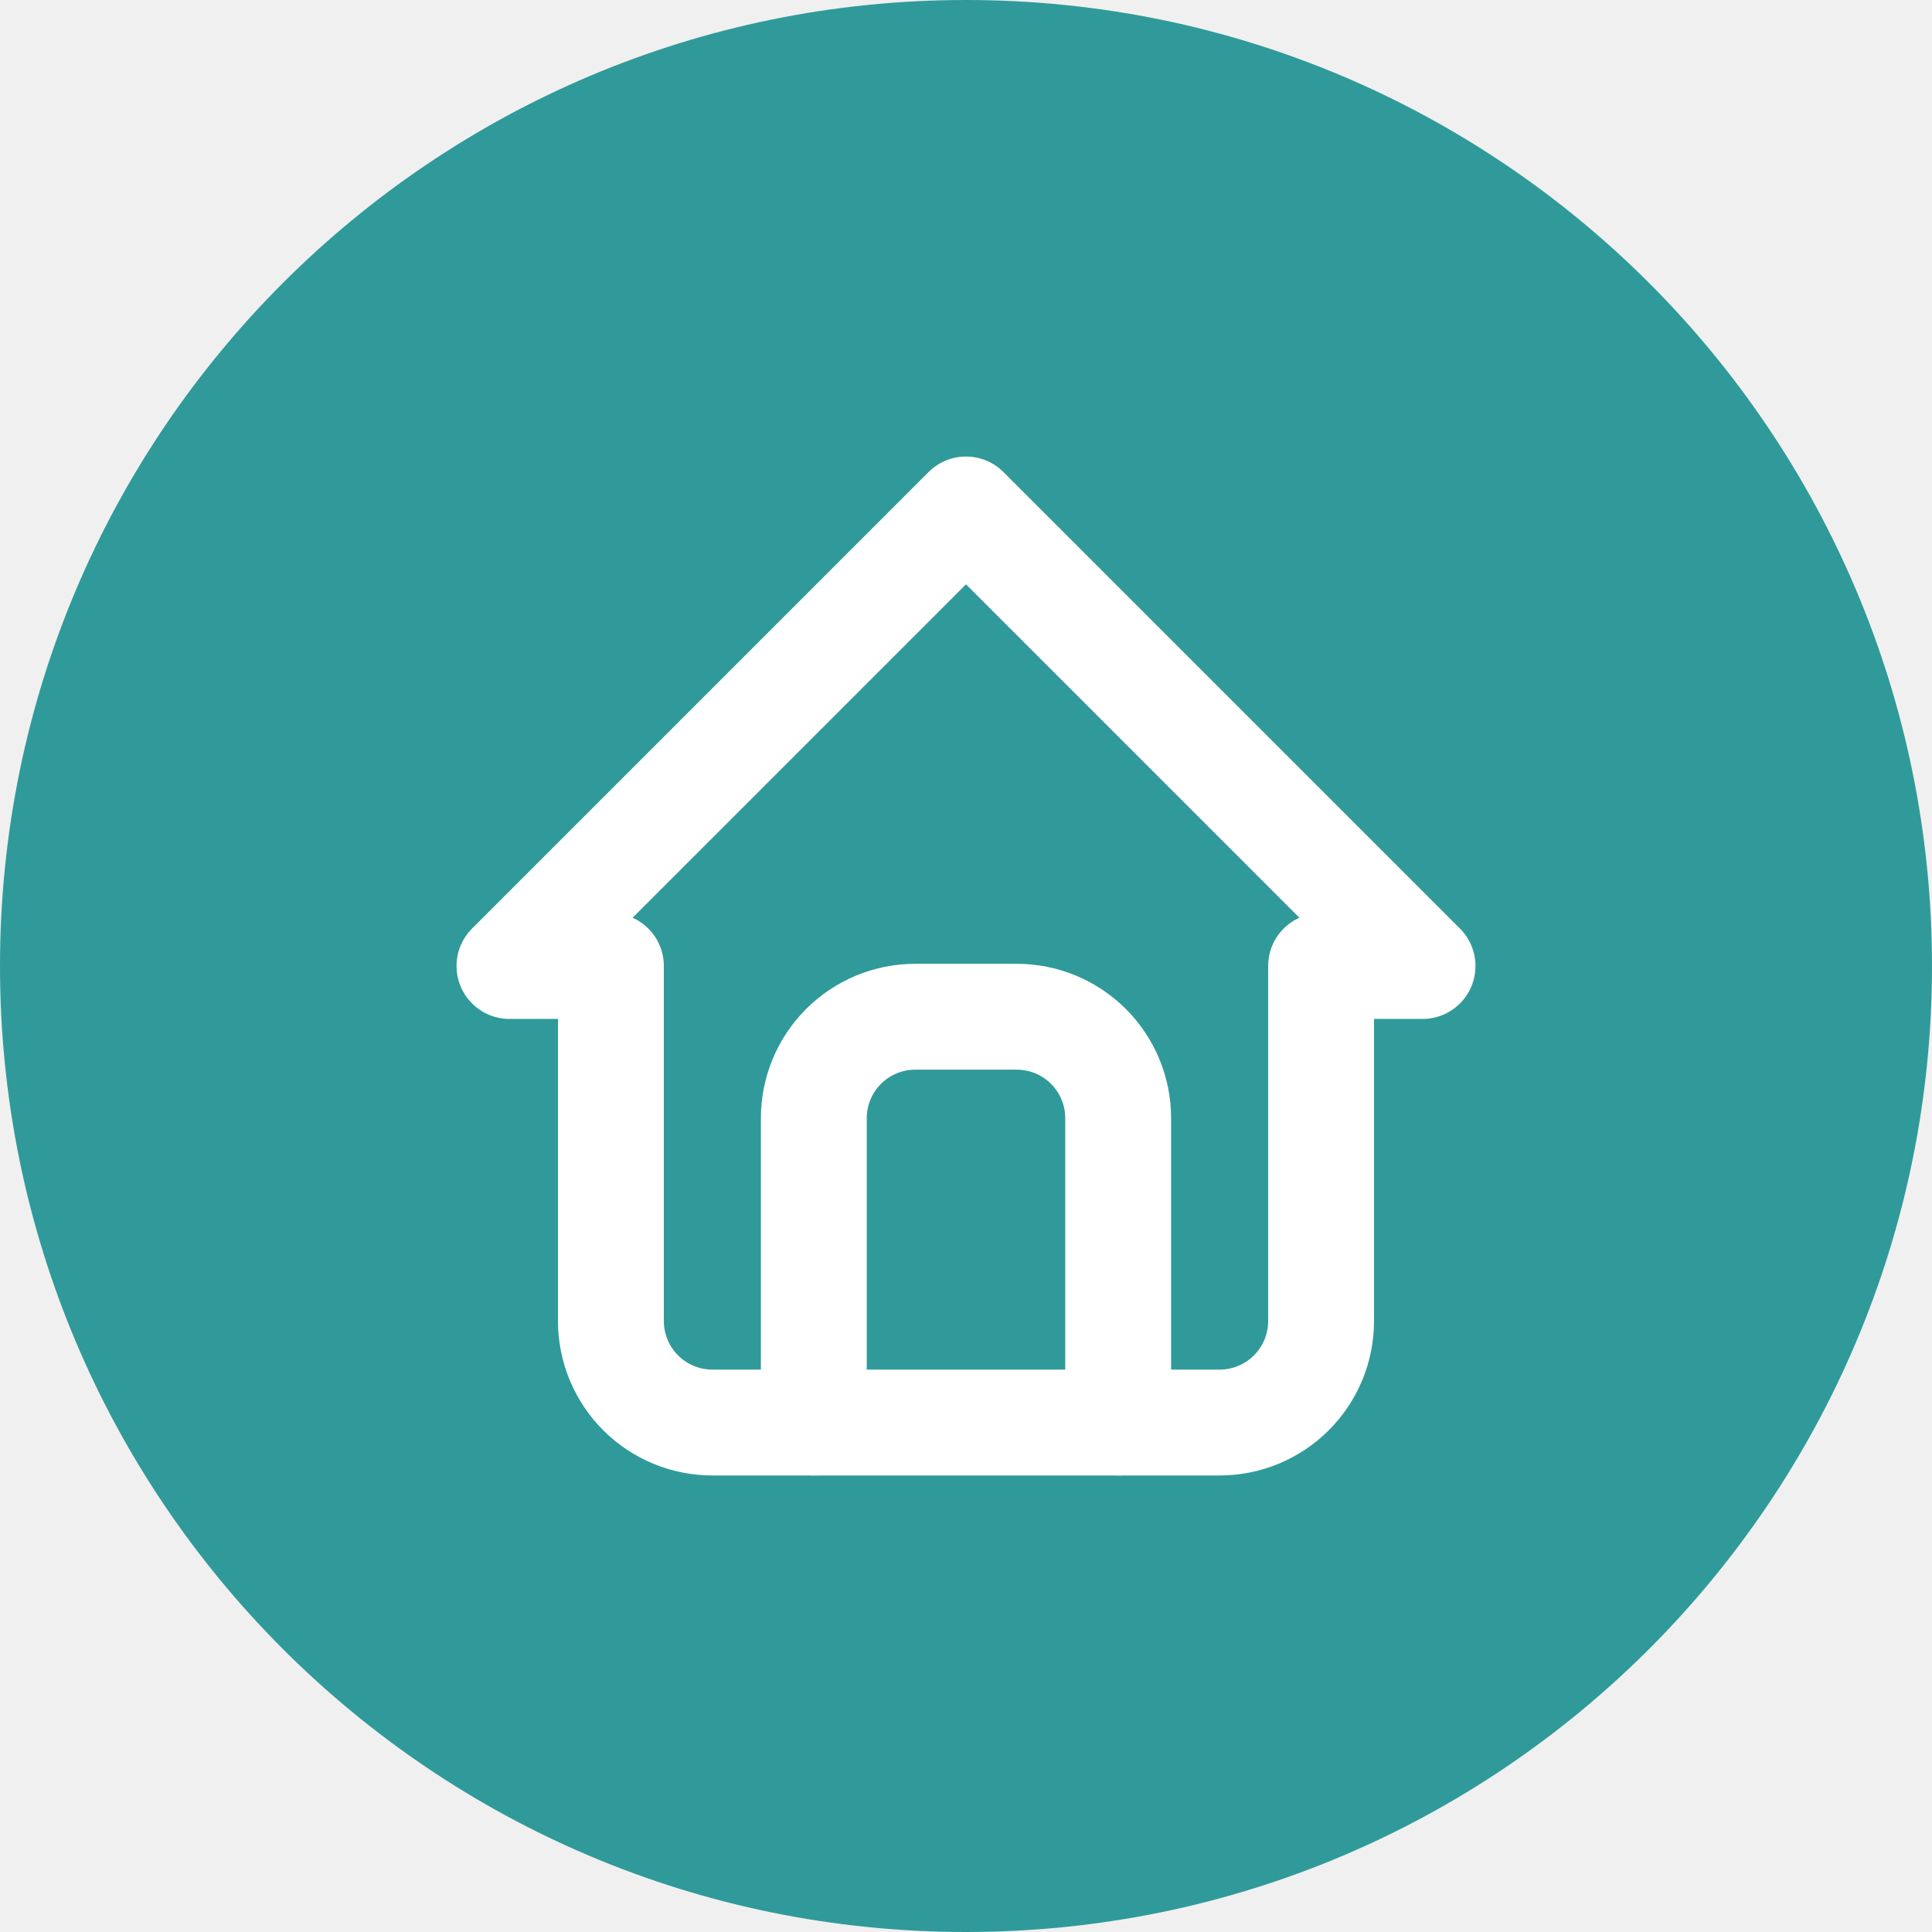
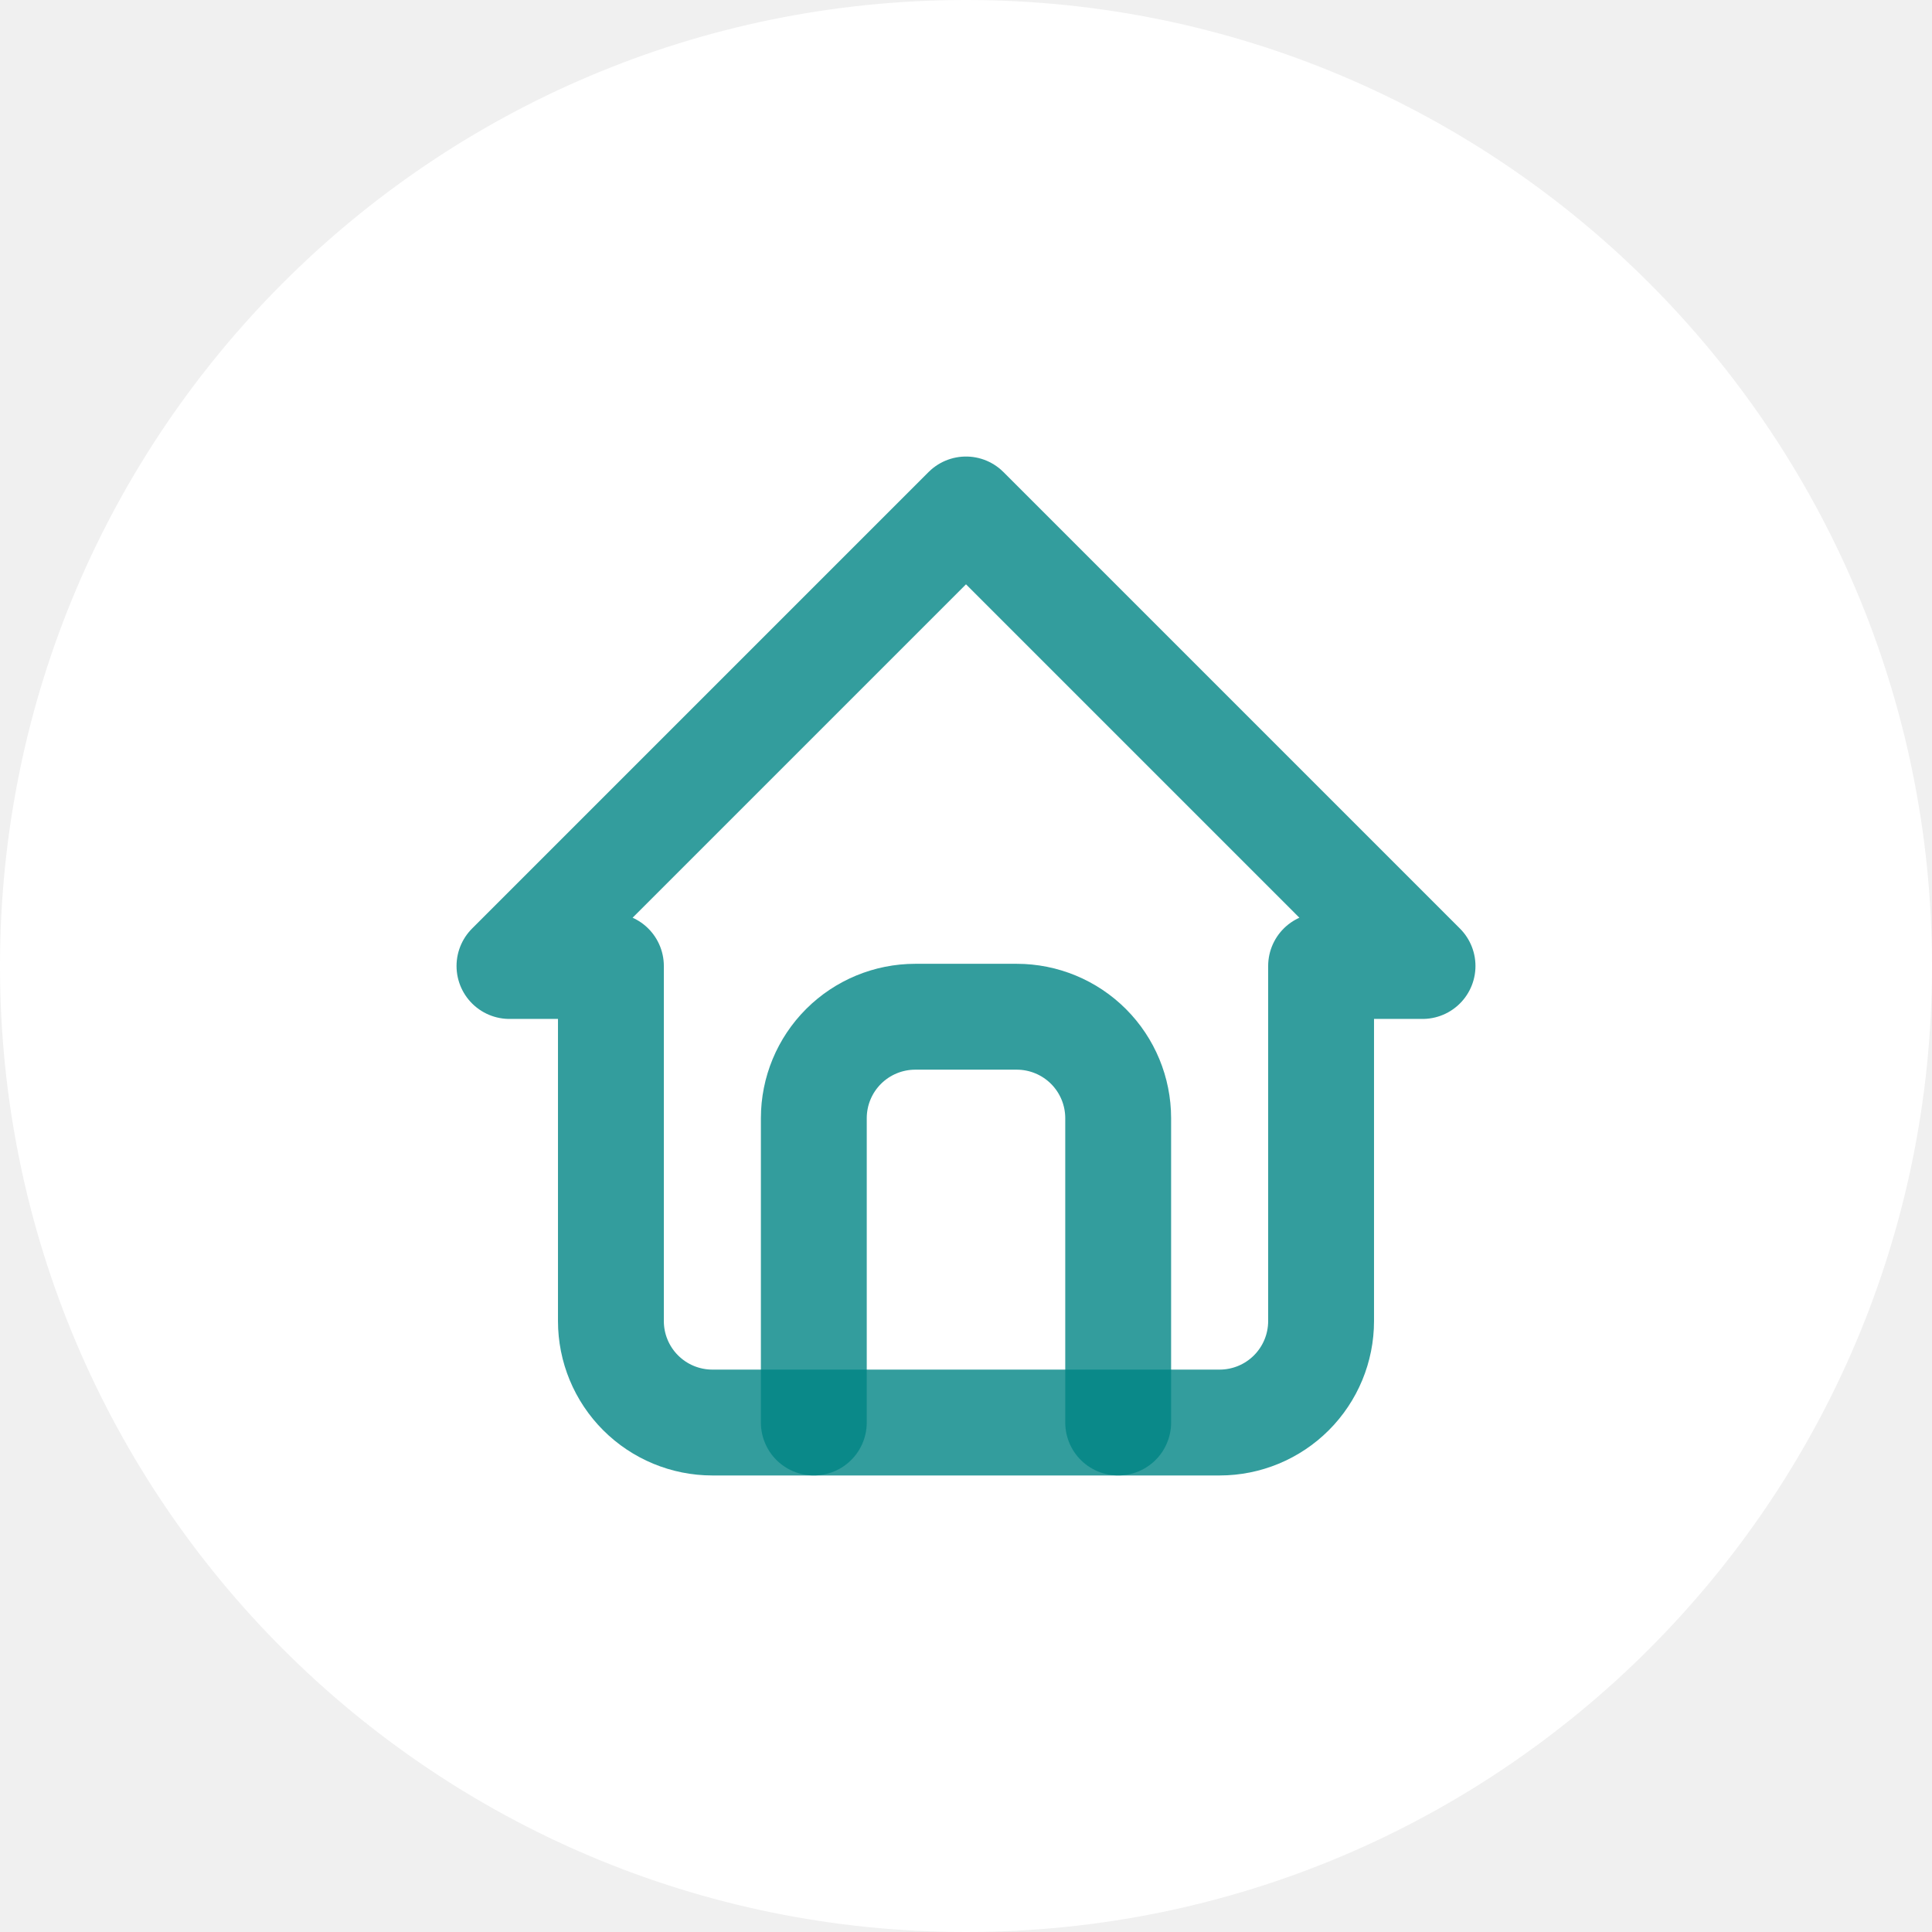
<svg xmlns="http://www.w3.org/2000/svg" width="73" height="73" viewBox="0 0 73 73" fill="none">
-   <rect width="73" height="73" rx="36.5" fill="#008485" fill-opacity="0.8" />
-   <path d="M23.083 36.5H19.25L36.5 19.25L53.75 36.5H49.917M23.083 36.5V49.917C23.083 50.933 23.487 51.908 24.206 52.627C24.925 53.346 25.9 53.75 26.917 53.75H46.083C47.1 53.75 48.075 53.346 48.794 52.627C49.513 51.908 49.917 50.933 49.917 49.917V36.5" stroke="white" stroke-width="4" stroke-linecap="round" stroke-linejoin="round" />
-   <path d="M30.75 53.75V42.25C30.75 41.233 31.154 40.258 31.873 39.539C32.592 38.821 33.567 38.417 34.583 38.417H38.417C39.433 38.417 40.408 38.821 41.127 39.539C41.846 40.258 42.25 41.233 42.25 42.25V53.75" stroke="white" stroke-width="4" stroke-linecap="round" stroke-linejoin="round" />
+   <rect width="73" height="73" rx="36.5" fill="white" />
+   <path d="M23.083 36.5H19.25L36.5 19.25L53.75 36.5H49.917M23.083 36.5V49.917C23.083 50.933 23.487 51.908 24.206 52.627C24.925 53.346 25.9 53.75 26.917 53.75H46.083C47.1 53.75 48.075 53.346 48.794 52.627C49.513 51.908 49.917 50.933 49.917 49.917V36.5" stroke="#008485" stroke-opacity="0.8" stroke-width="4" stroke-linecap="round" stroke-linejoin="round" />
+   <path d="M30.75 53.75V42.25C30.75 41.233 31.154 40.258 31.873 39.539C32.592 38.821 33.567 38.417 34.583 38.417H38.417C39.433 38.417 40.408 38.821 41.127 39.539C41.846 40.258 42.25 41.233 42.25 42.25V53.75" stroke="#008485" stroke-opacity="0.8" stroke-width="4" stroke-linecap="round" stroke-linejoin="round" />
</svg>
